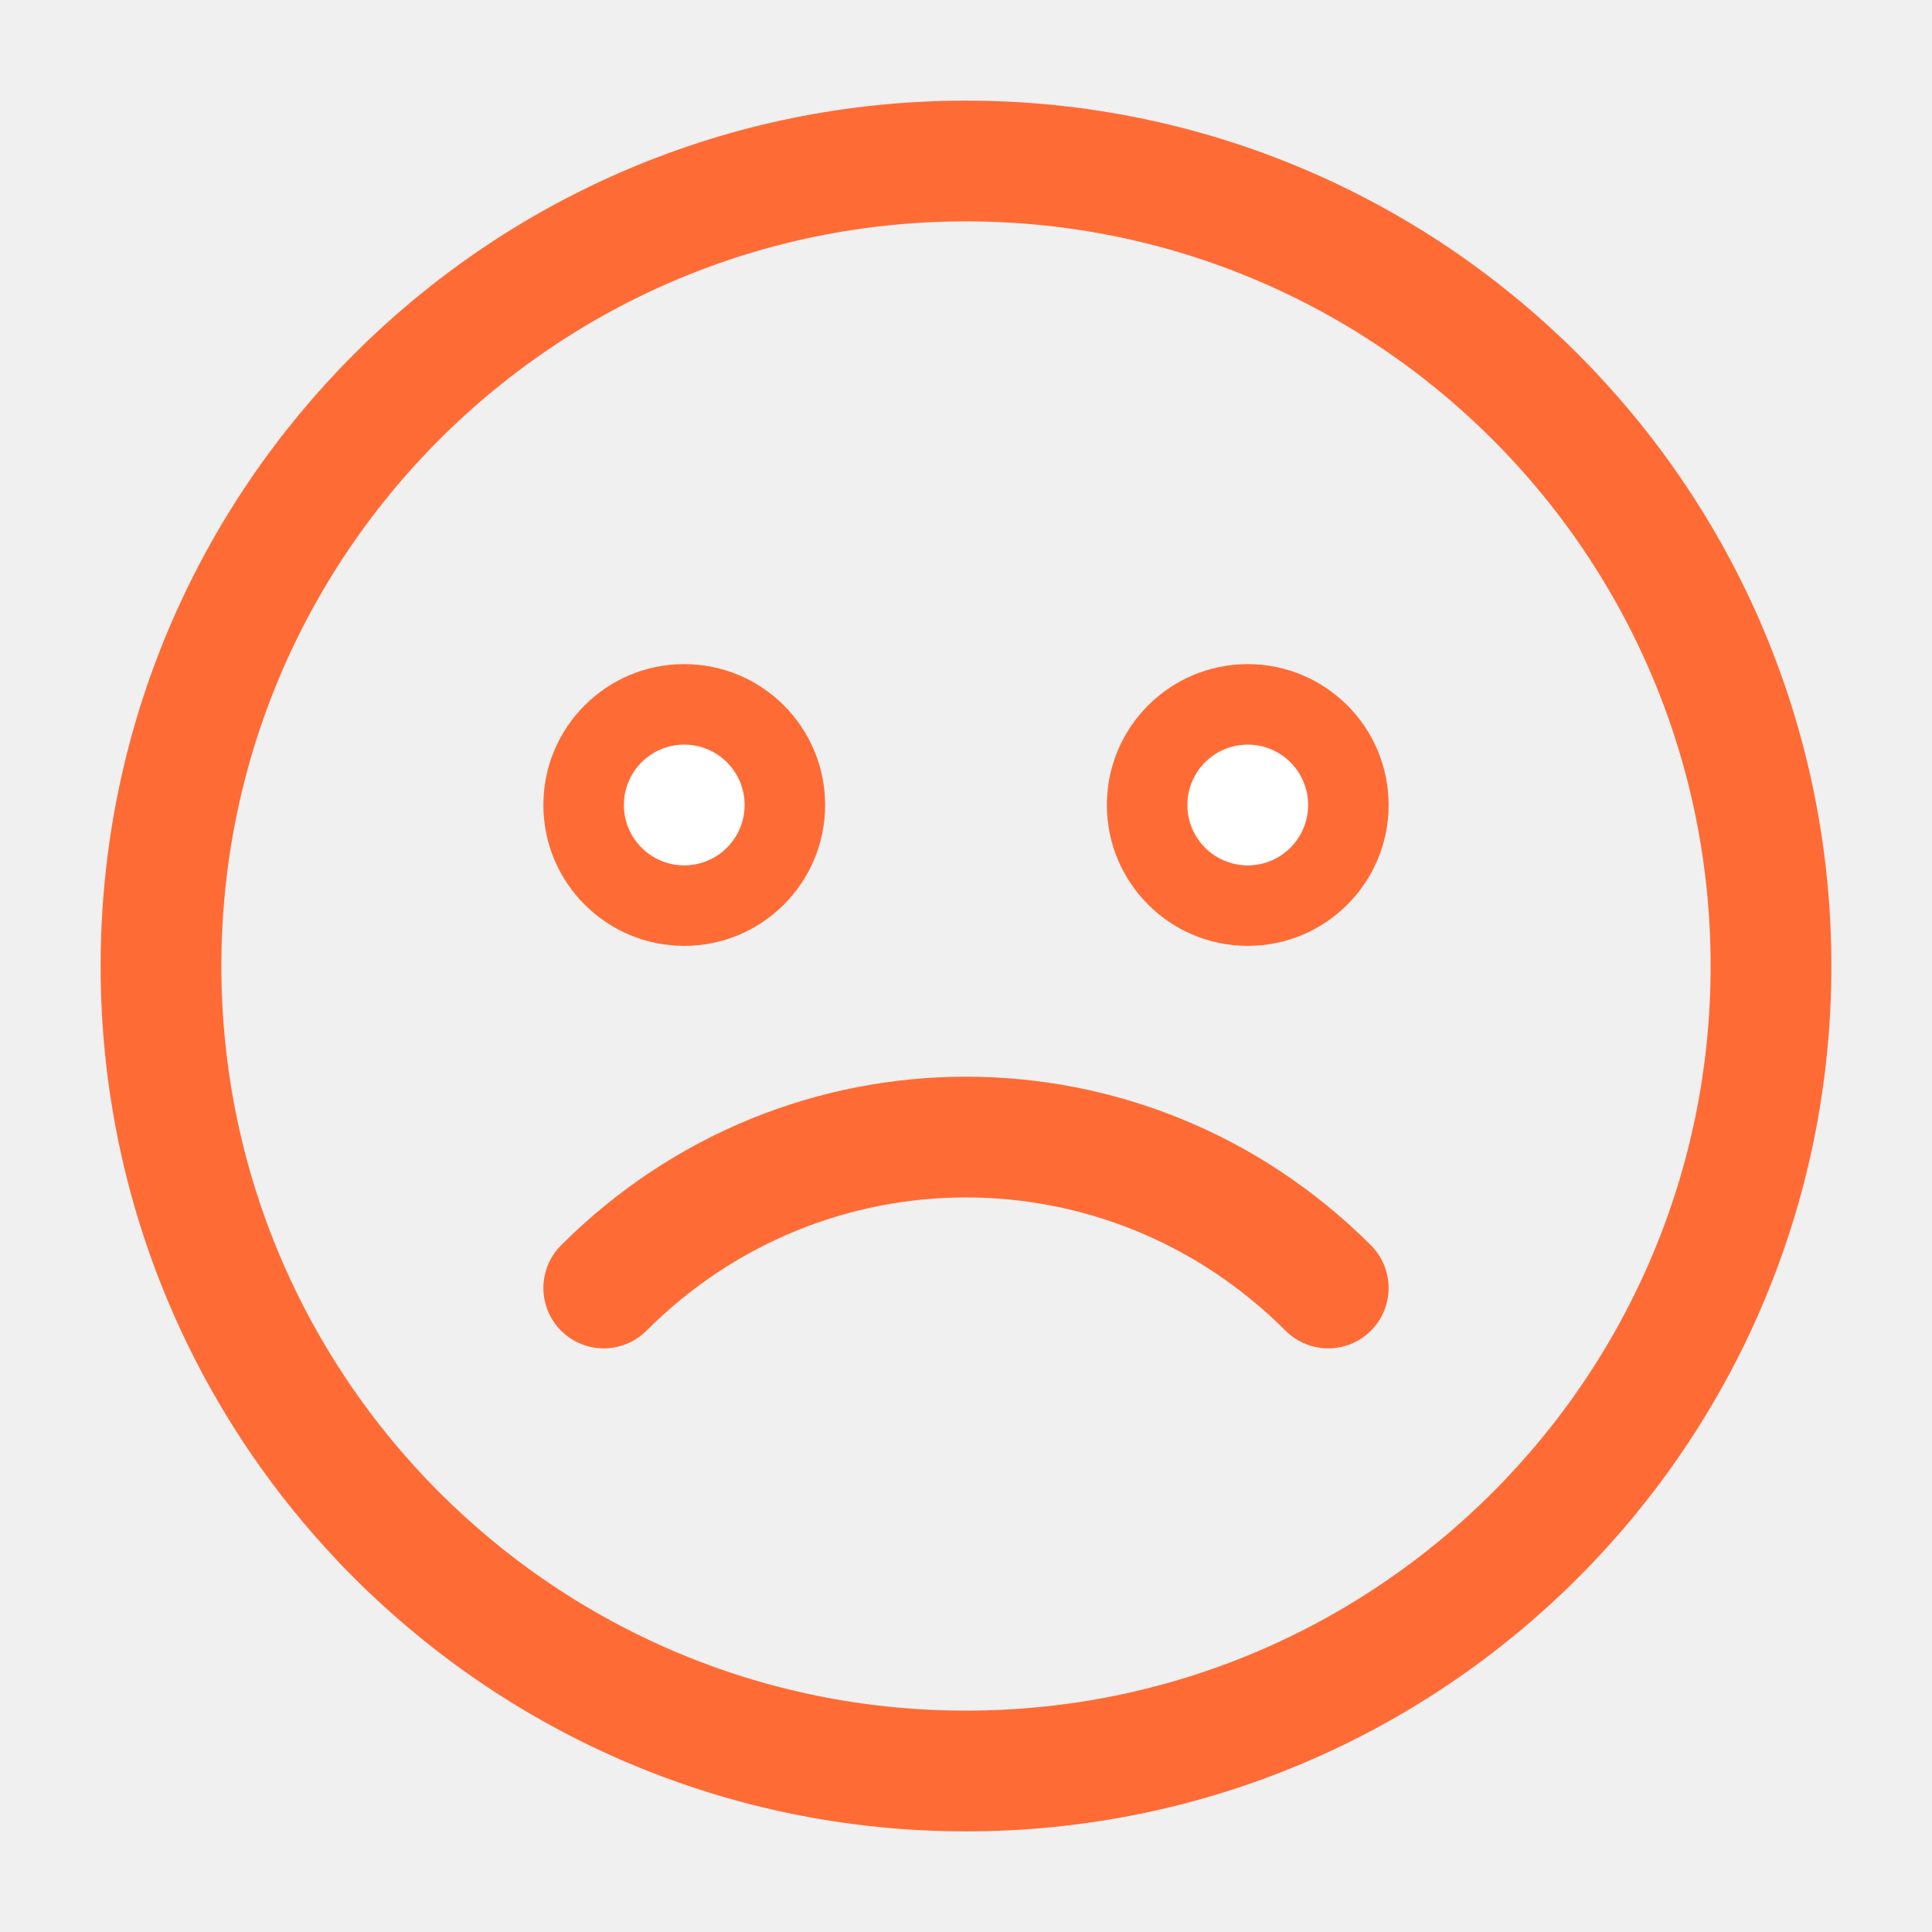
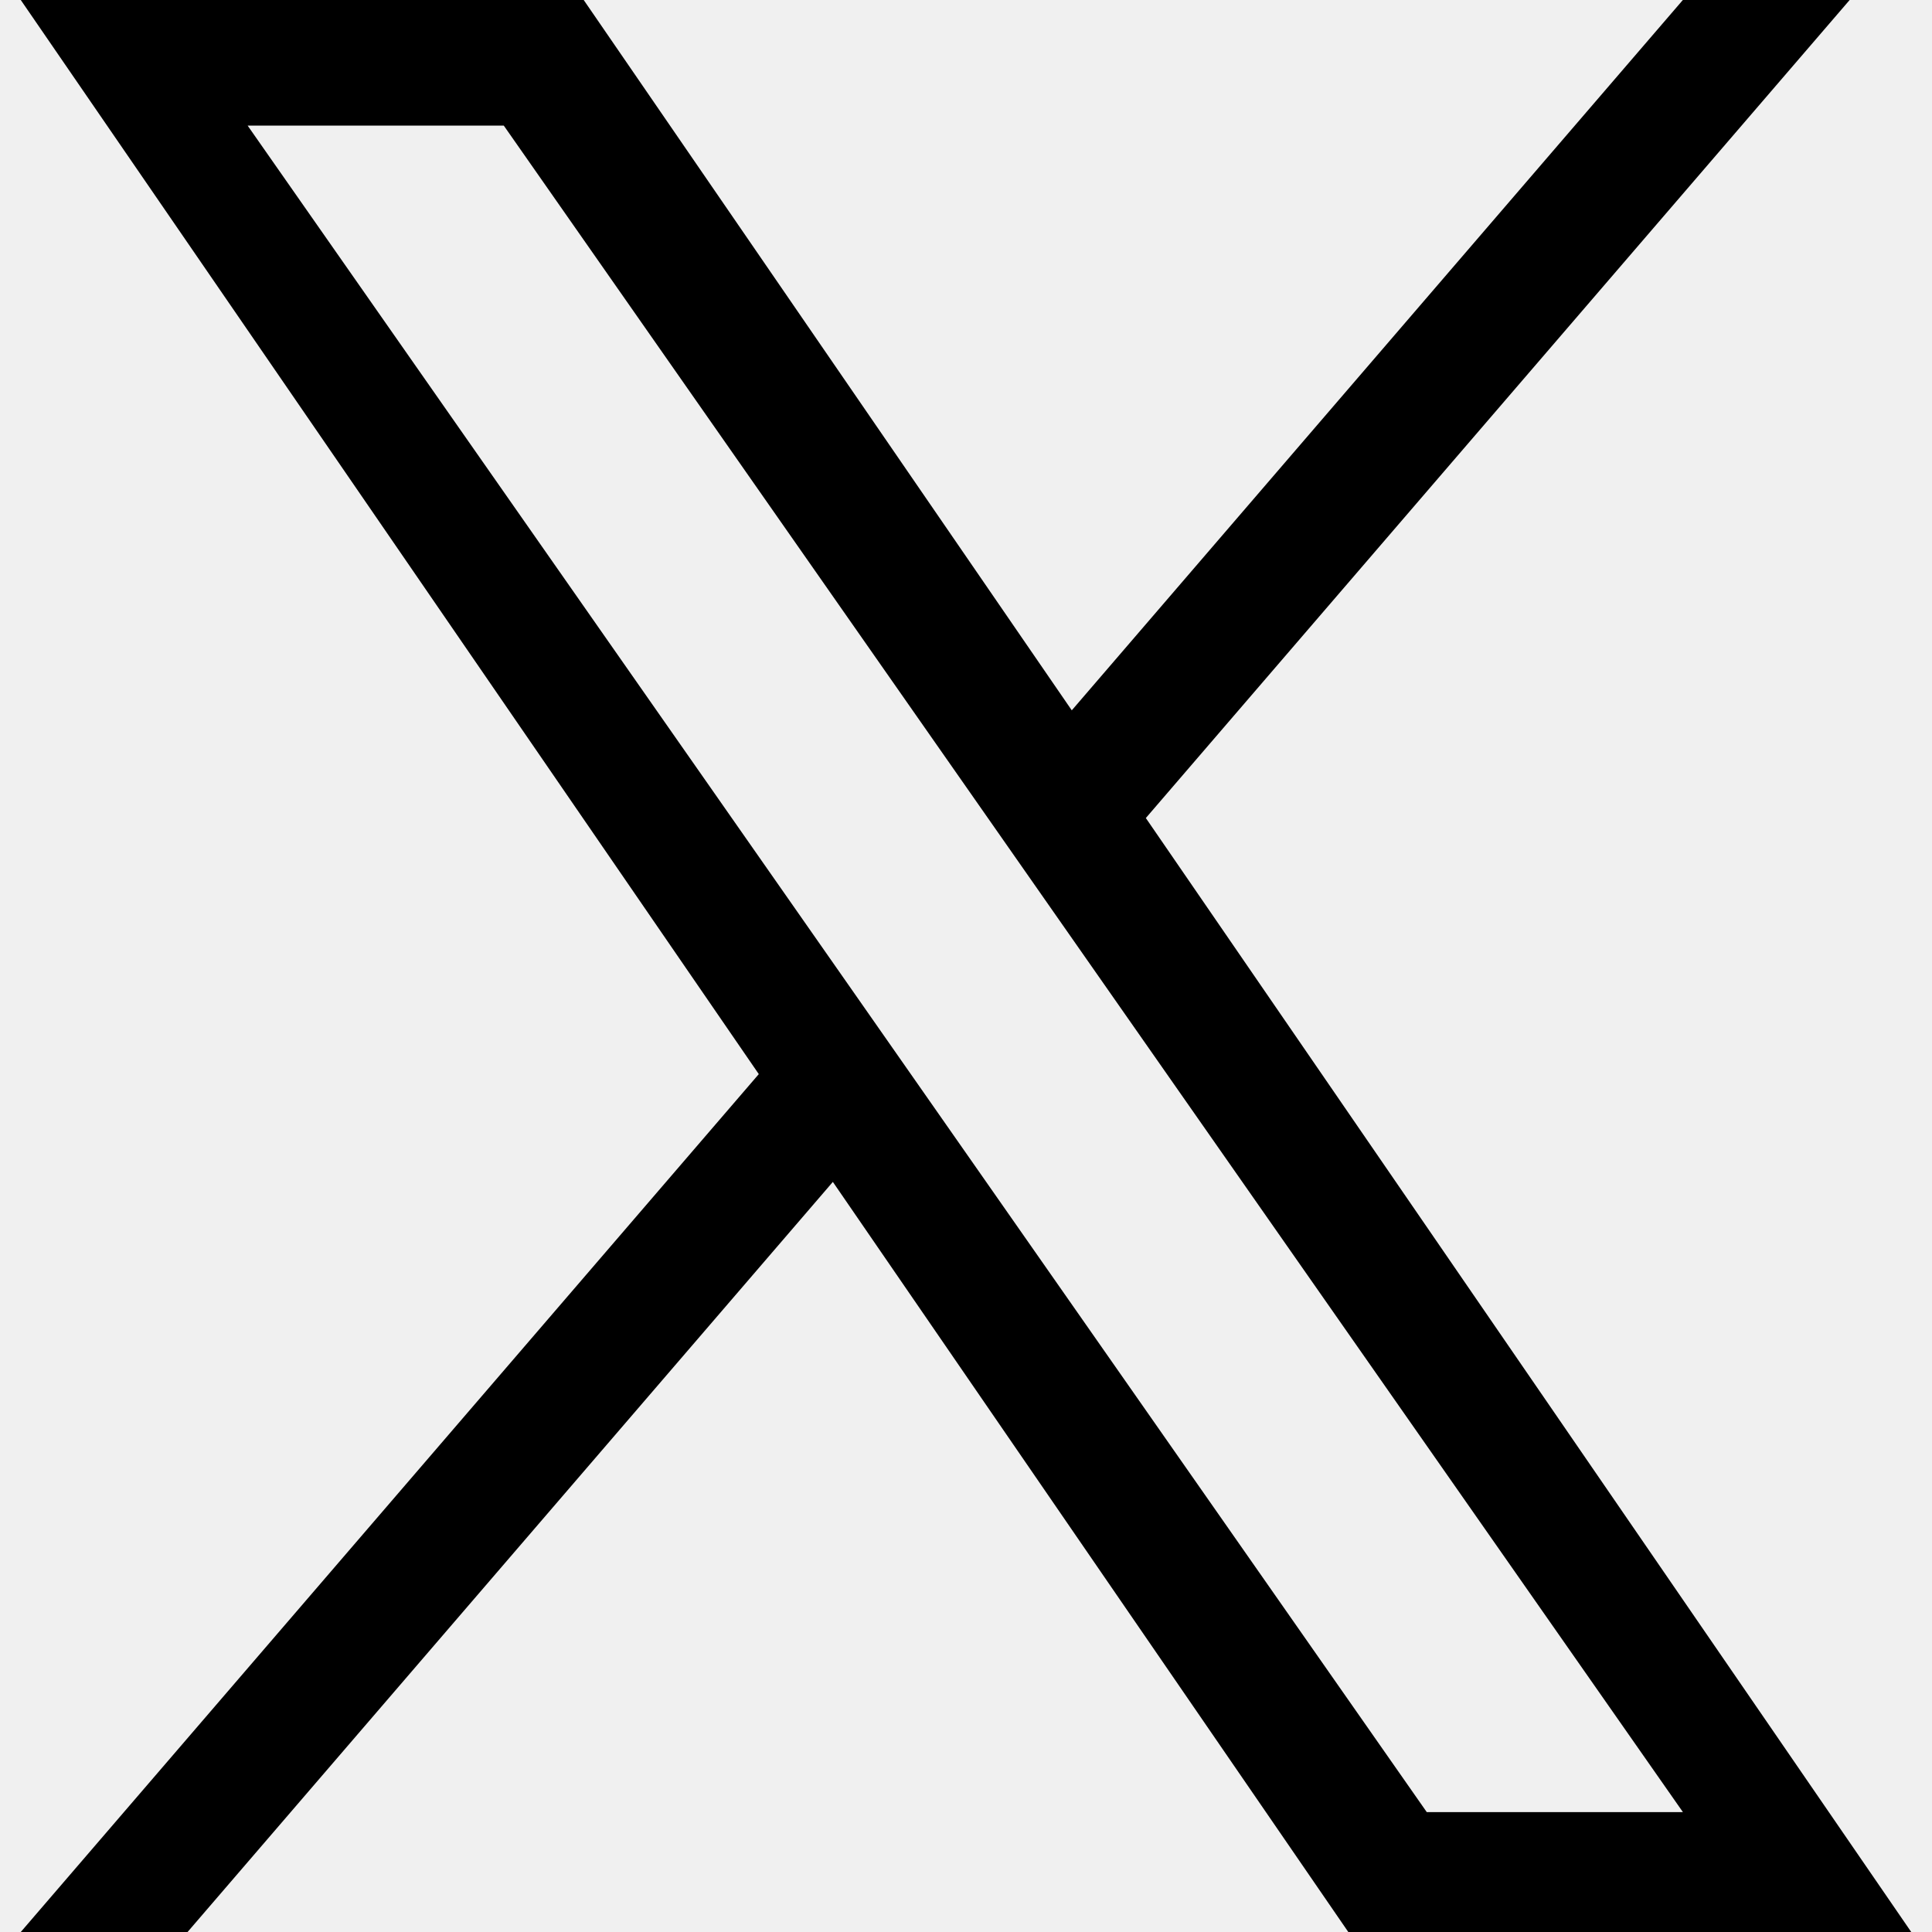
- <svg xmlns="http://www.w3.org/2000/svg" viewBox="0 0 48 48">
-   <circle cx="24" cy="24" r="20" fill="none" stroke="#FF6B35" stroke-width="3" />
-   <circle cx="17" cy="20" r="3.5" fill="#FF6B35" />
-   <circle cx="31" cy="20" r="3.5" fill="#FF6B35" />
-   <circle cx="17" cy="20" r="1.5" fill="#fff" />
-   <circle cx="31" cy="20" r="1.5" fill="#fff" />
-   <path d="M15 32c5-5 13-5 18 0" stroke="#FF6B35" stroke-width="3" stroke-linecap="round" fill="none" />
+ <svg xmlns="http://www.w3.org/2000/svg" role="img" viewBox="0 0 24 24">
+   <path d="M14.234 10.162 22.977 0h-2.072l-7.591 8.824L7.251 0H.258l9.168 13.343L.258 24H2.33l8.016-9.318L16.749 24h6.993zm-2.837 3.299-.929-1.329L3.076 1.56h3.182l5.965 8.532.929 1.329 7.754 11.09h-3.182z" />
</svg>
